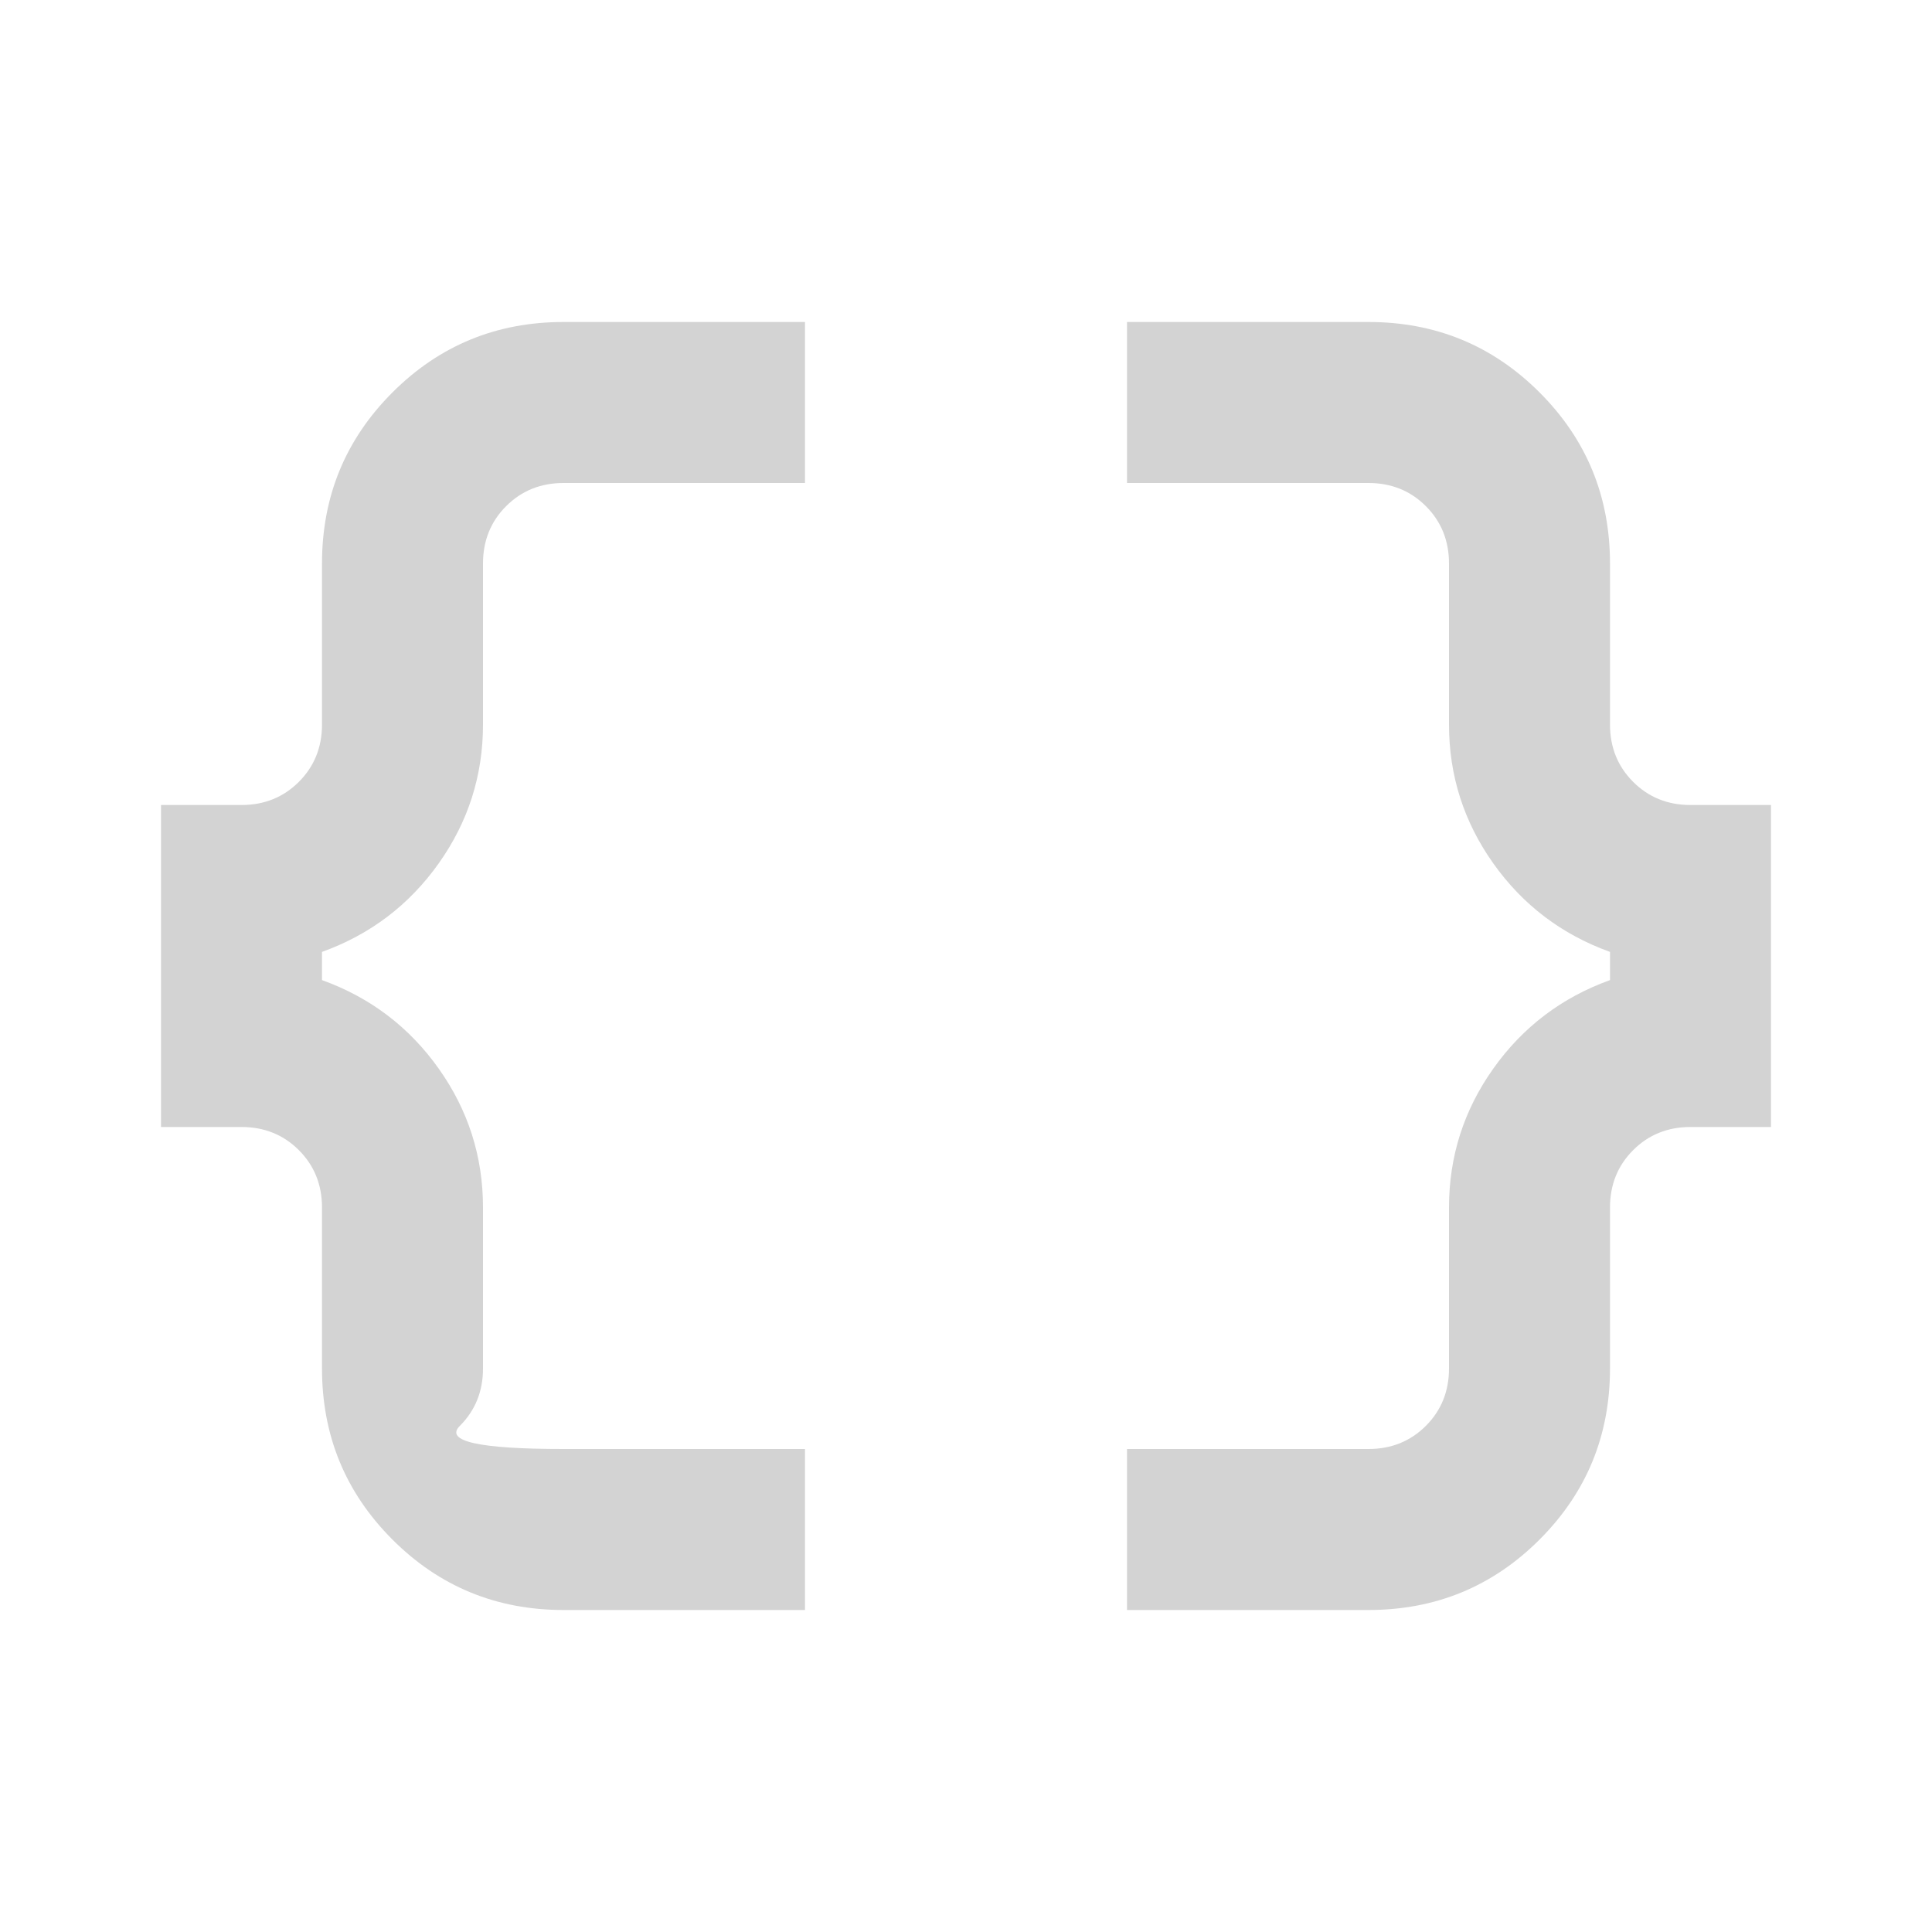
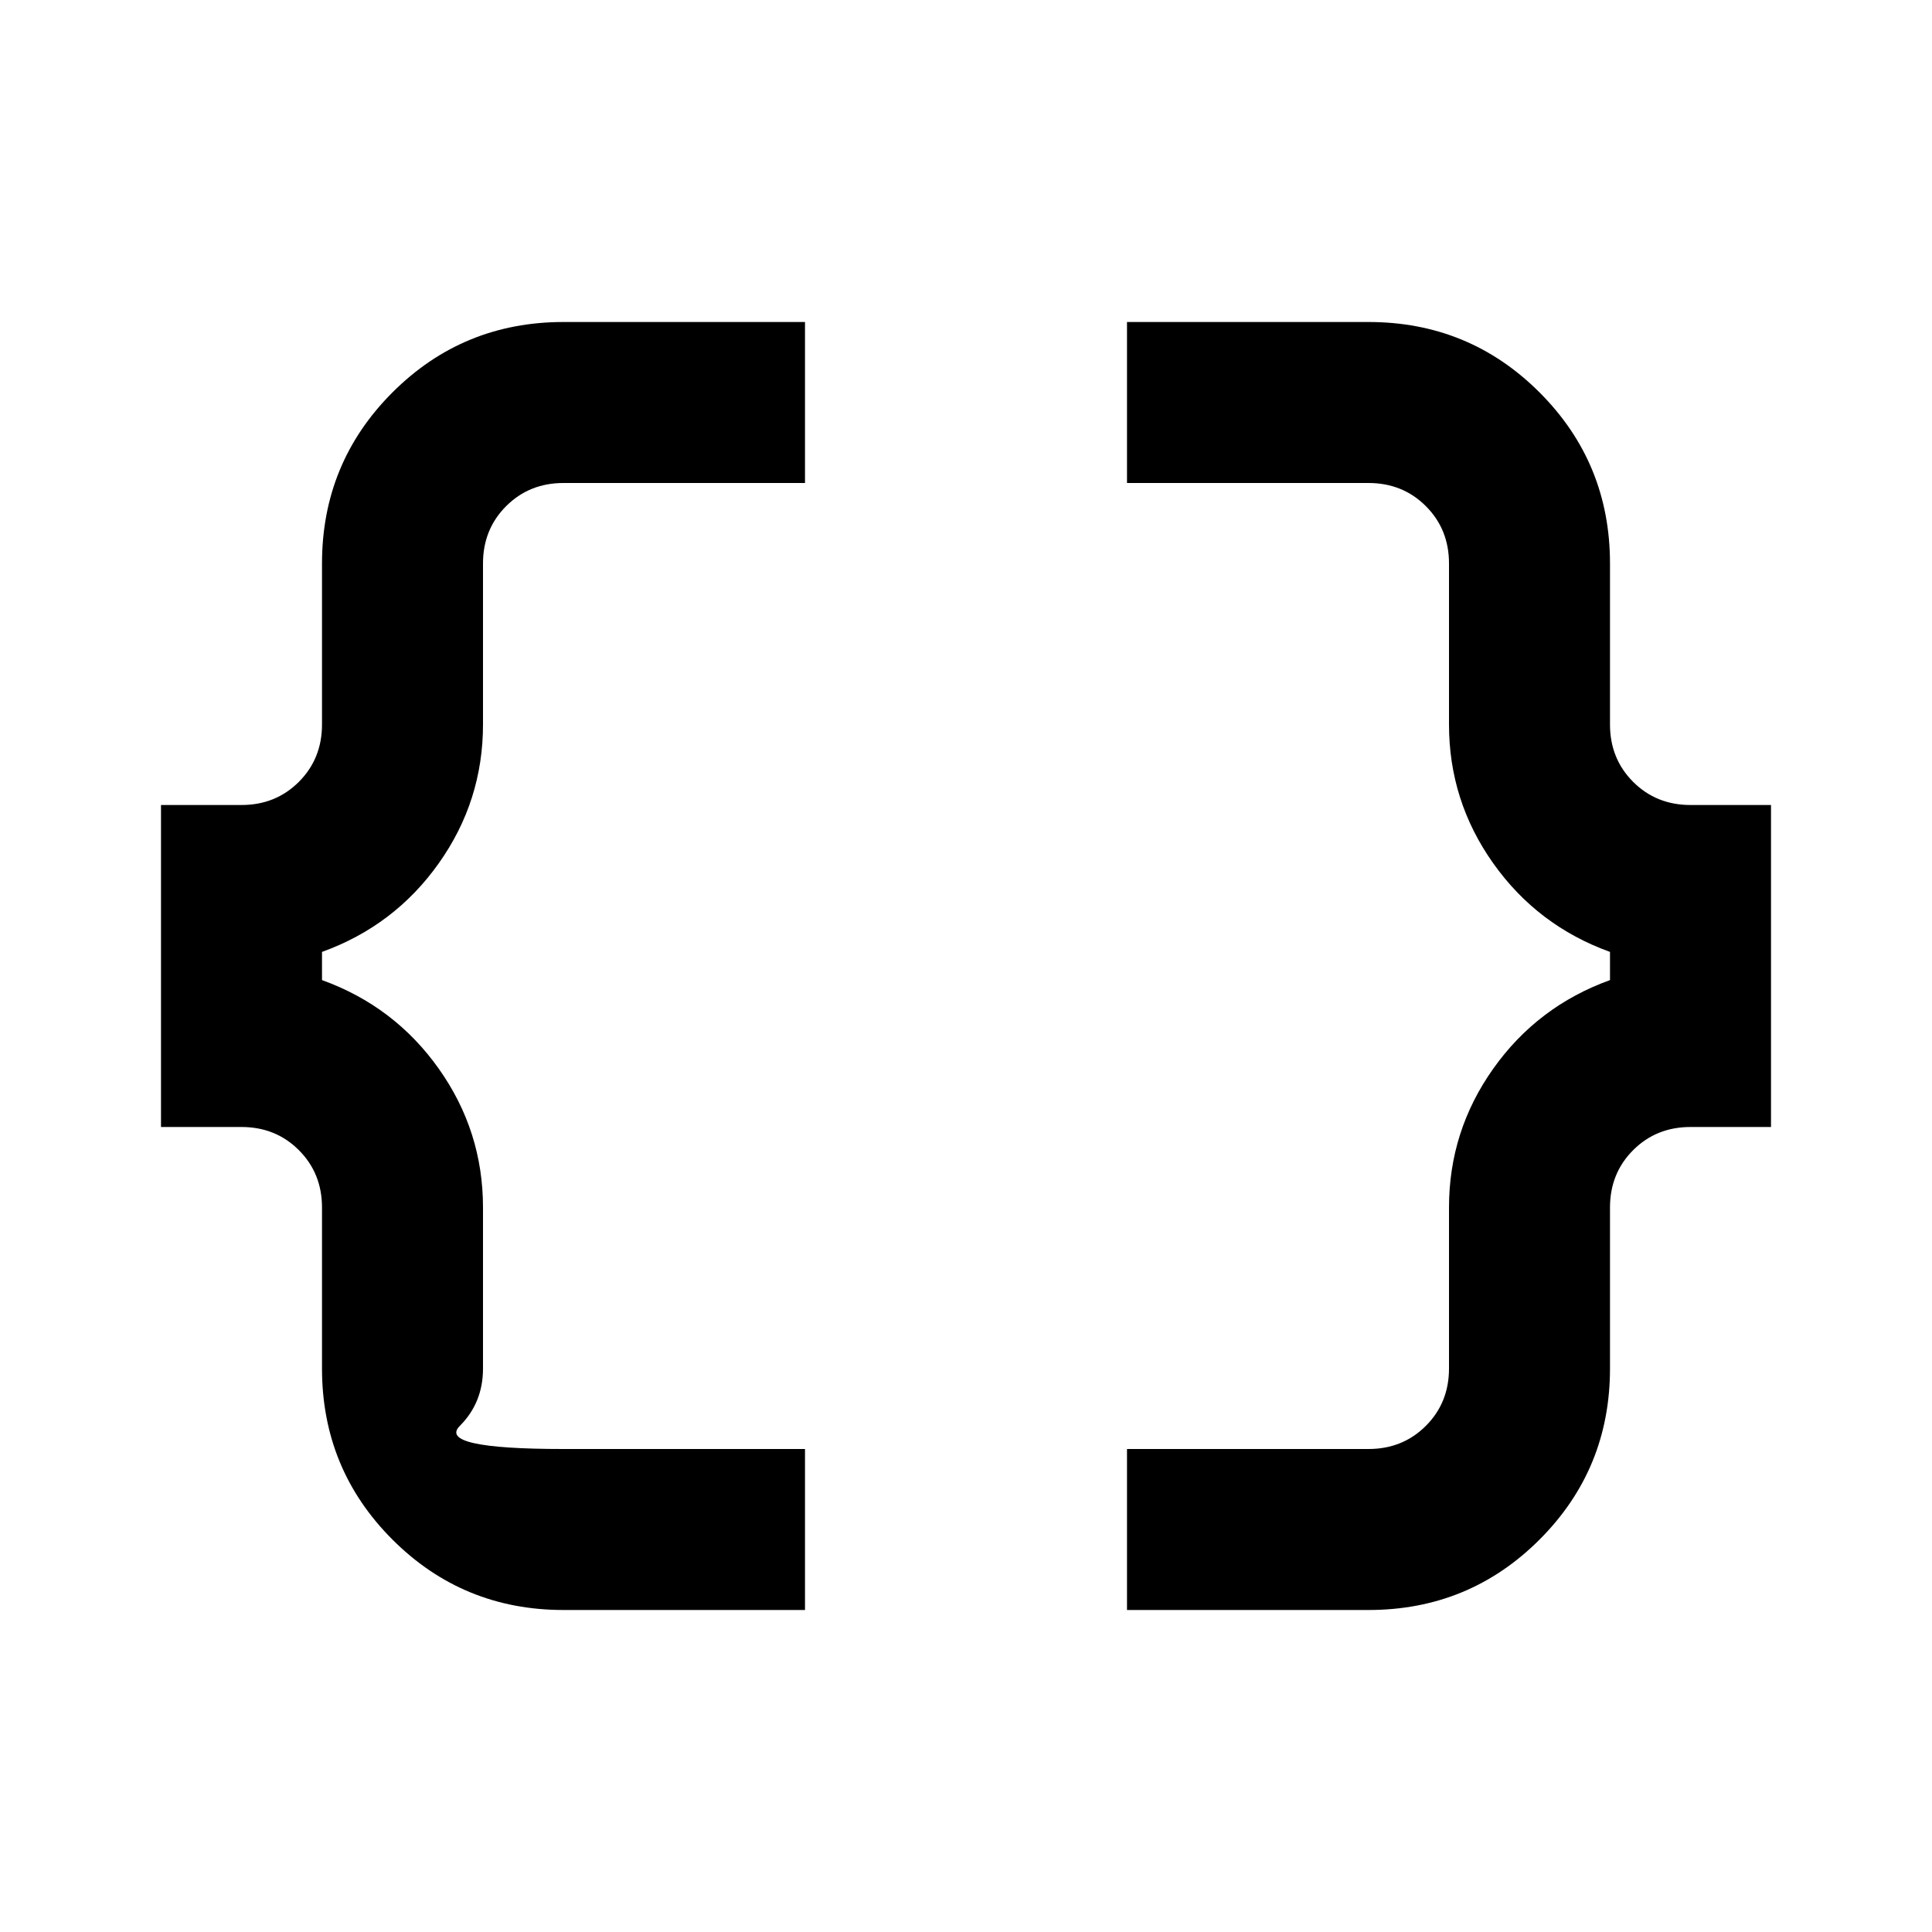
- <svg xmlns="http://www.w3.org/2000/svg" height="28px" viewBox="0 -960 960 960" width="28px" fill="#d3d3d3">
+ <svg xmlns="http://www.w3.org/2000/svg" width="28" height="28" viewBox="0 -960 960 960" className="text-theme-high" fill="currentColor">
  <path d="M560-160v-80h120q17 0 28.5-11.5T720-280v-80q0-38 22-69t58-44v-14q-36-13-58-44t-22-69v-80q0-17-11.5-28.5T680-720H560v-80h120q50 0 85 35t35 85v80q0 17 11.5 28.5T840-560h40v160h-40q-17 0-28.5 11.5T800-360v80q0 50-35 85t-85 35H560Zm-280 0q-50 0-85-35t-35-85v-80q0-17-11.5-28.5T120-400H80v-160h40q17 0 28.5-11.5T160-600v-80q0-50 35-85t85-35h120v80H280q-17 0-28.5 11.5T240-680v80q0 38-22 69t-58 44v14q36 13 58 44t22 69v80q0 17-11.5 28.5T280-240h120v80H280Z" />
</svg>
